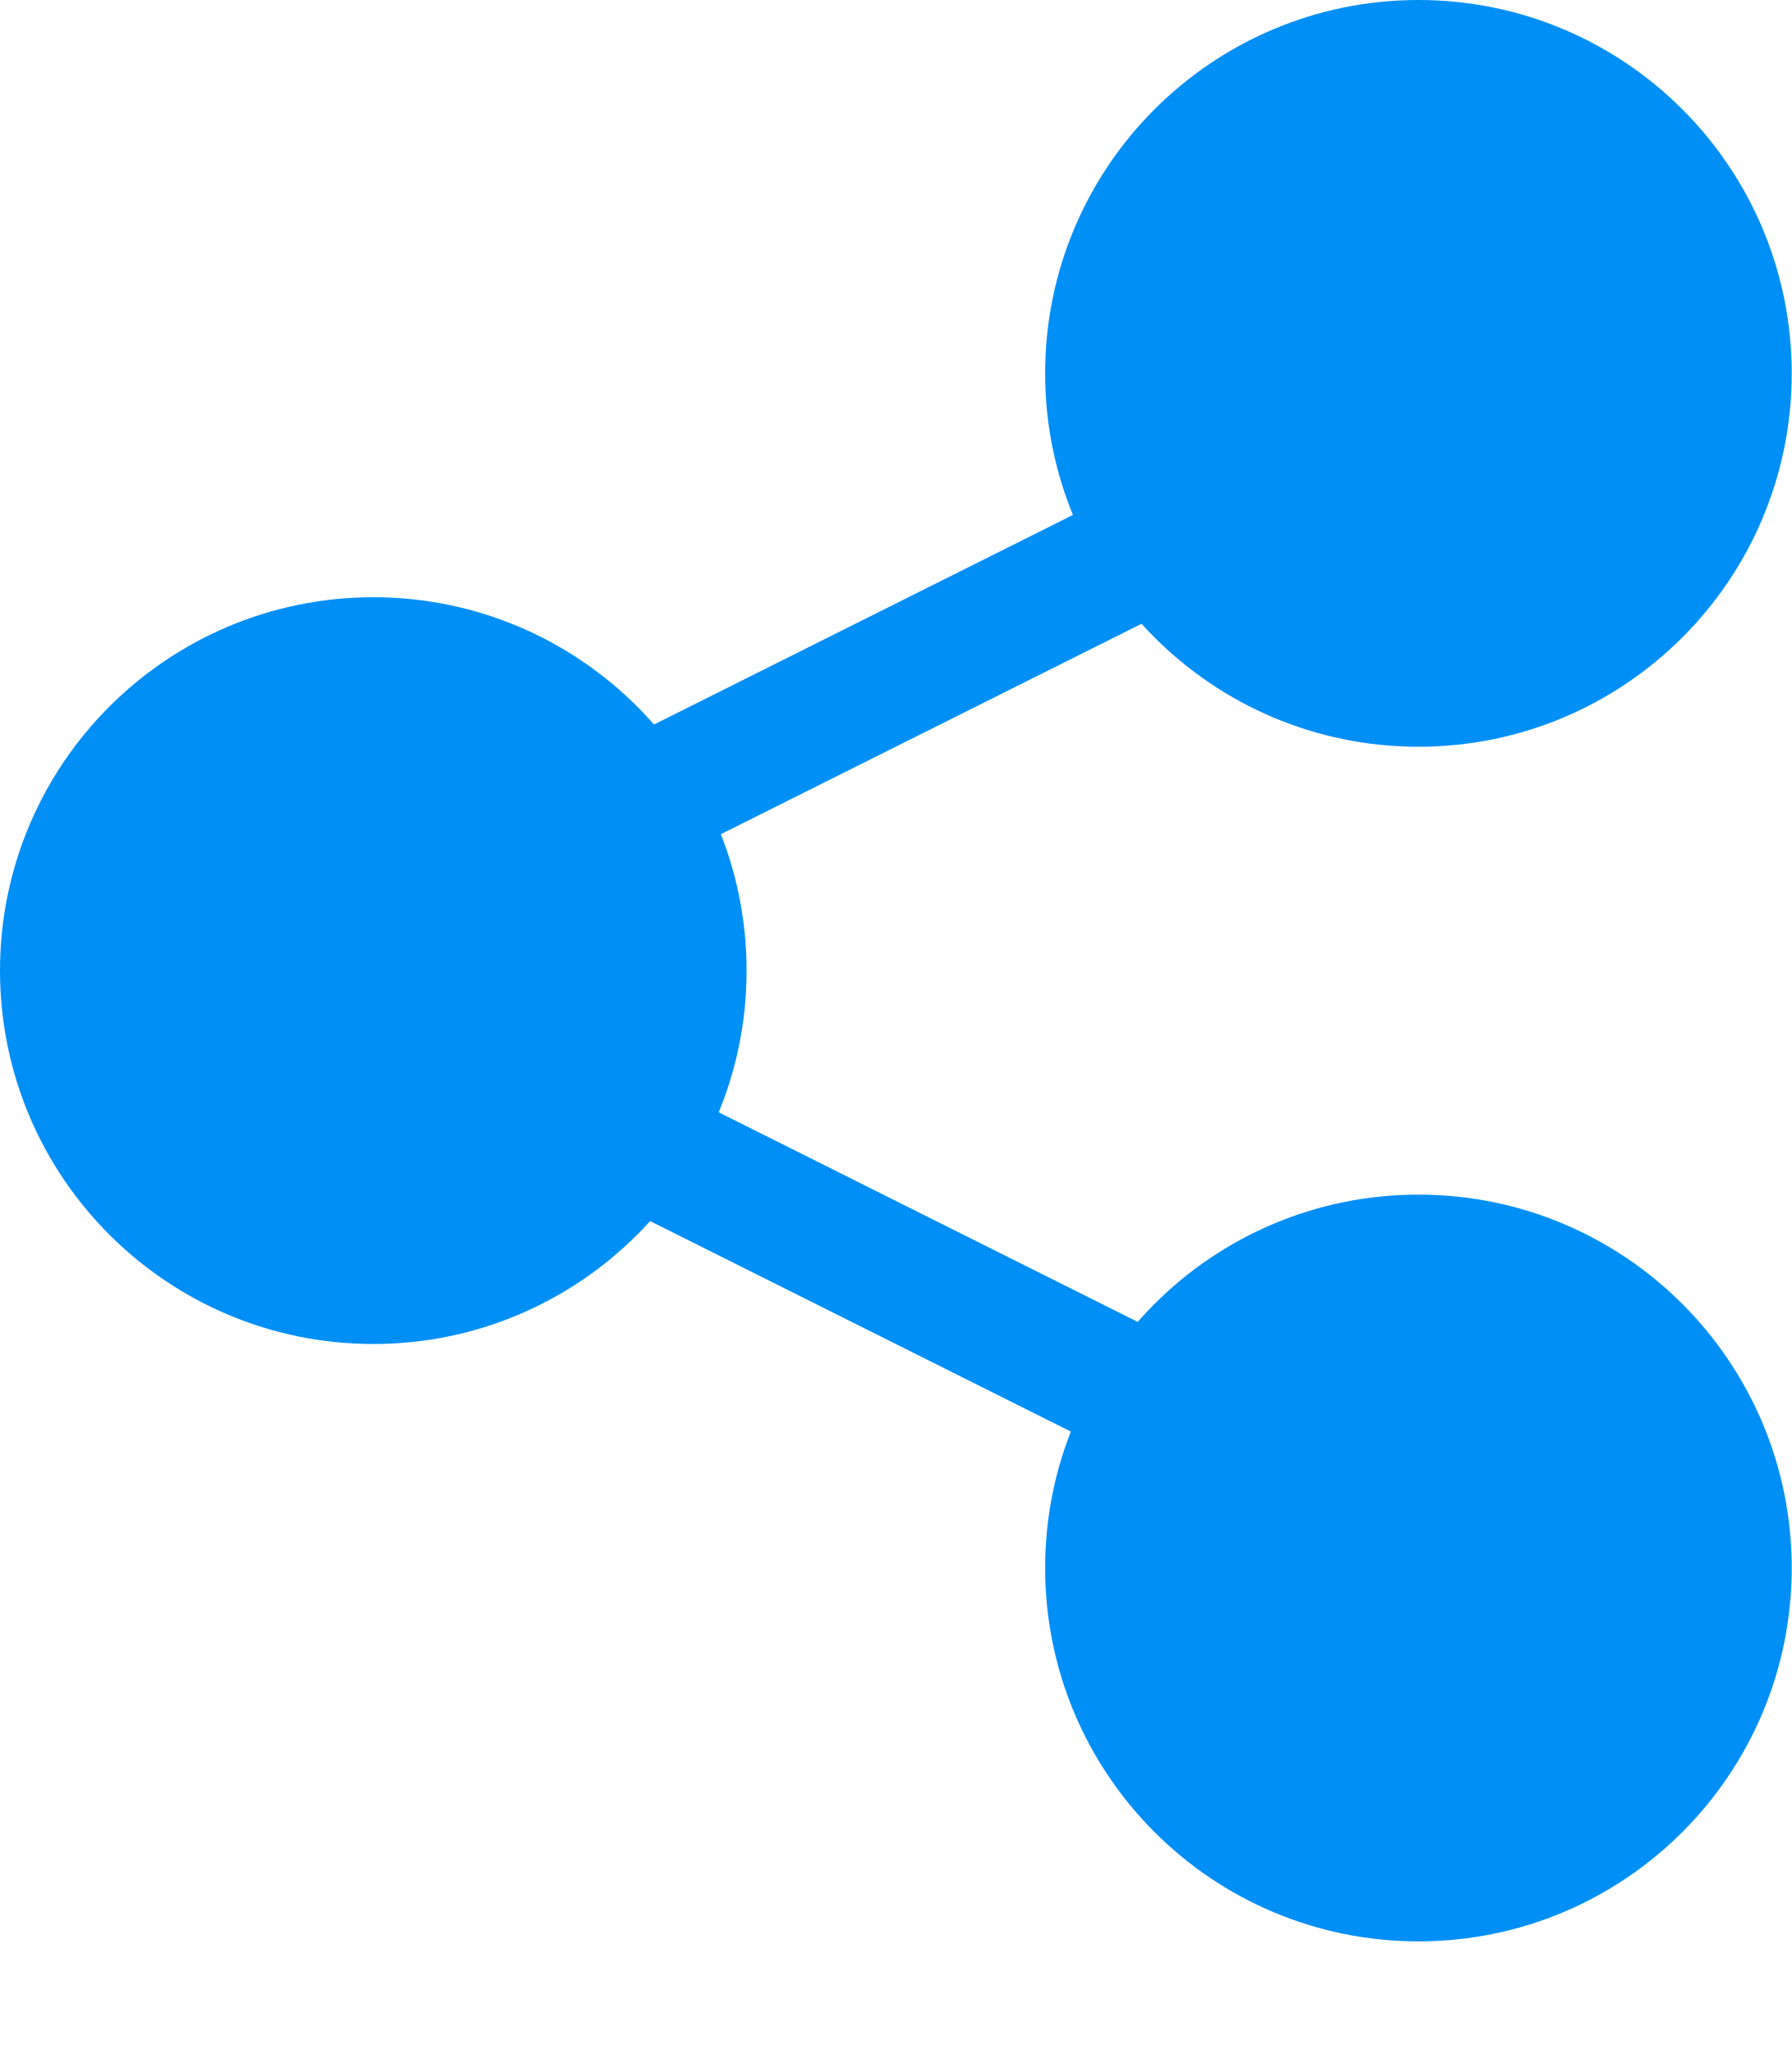
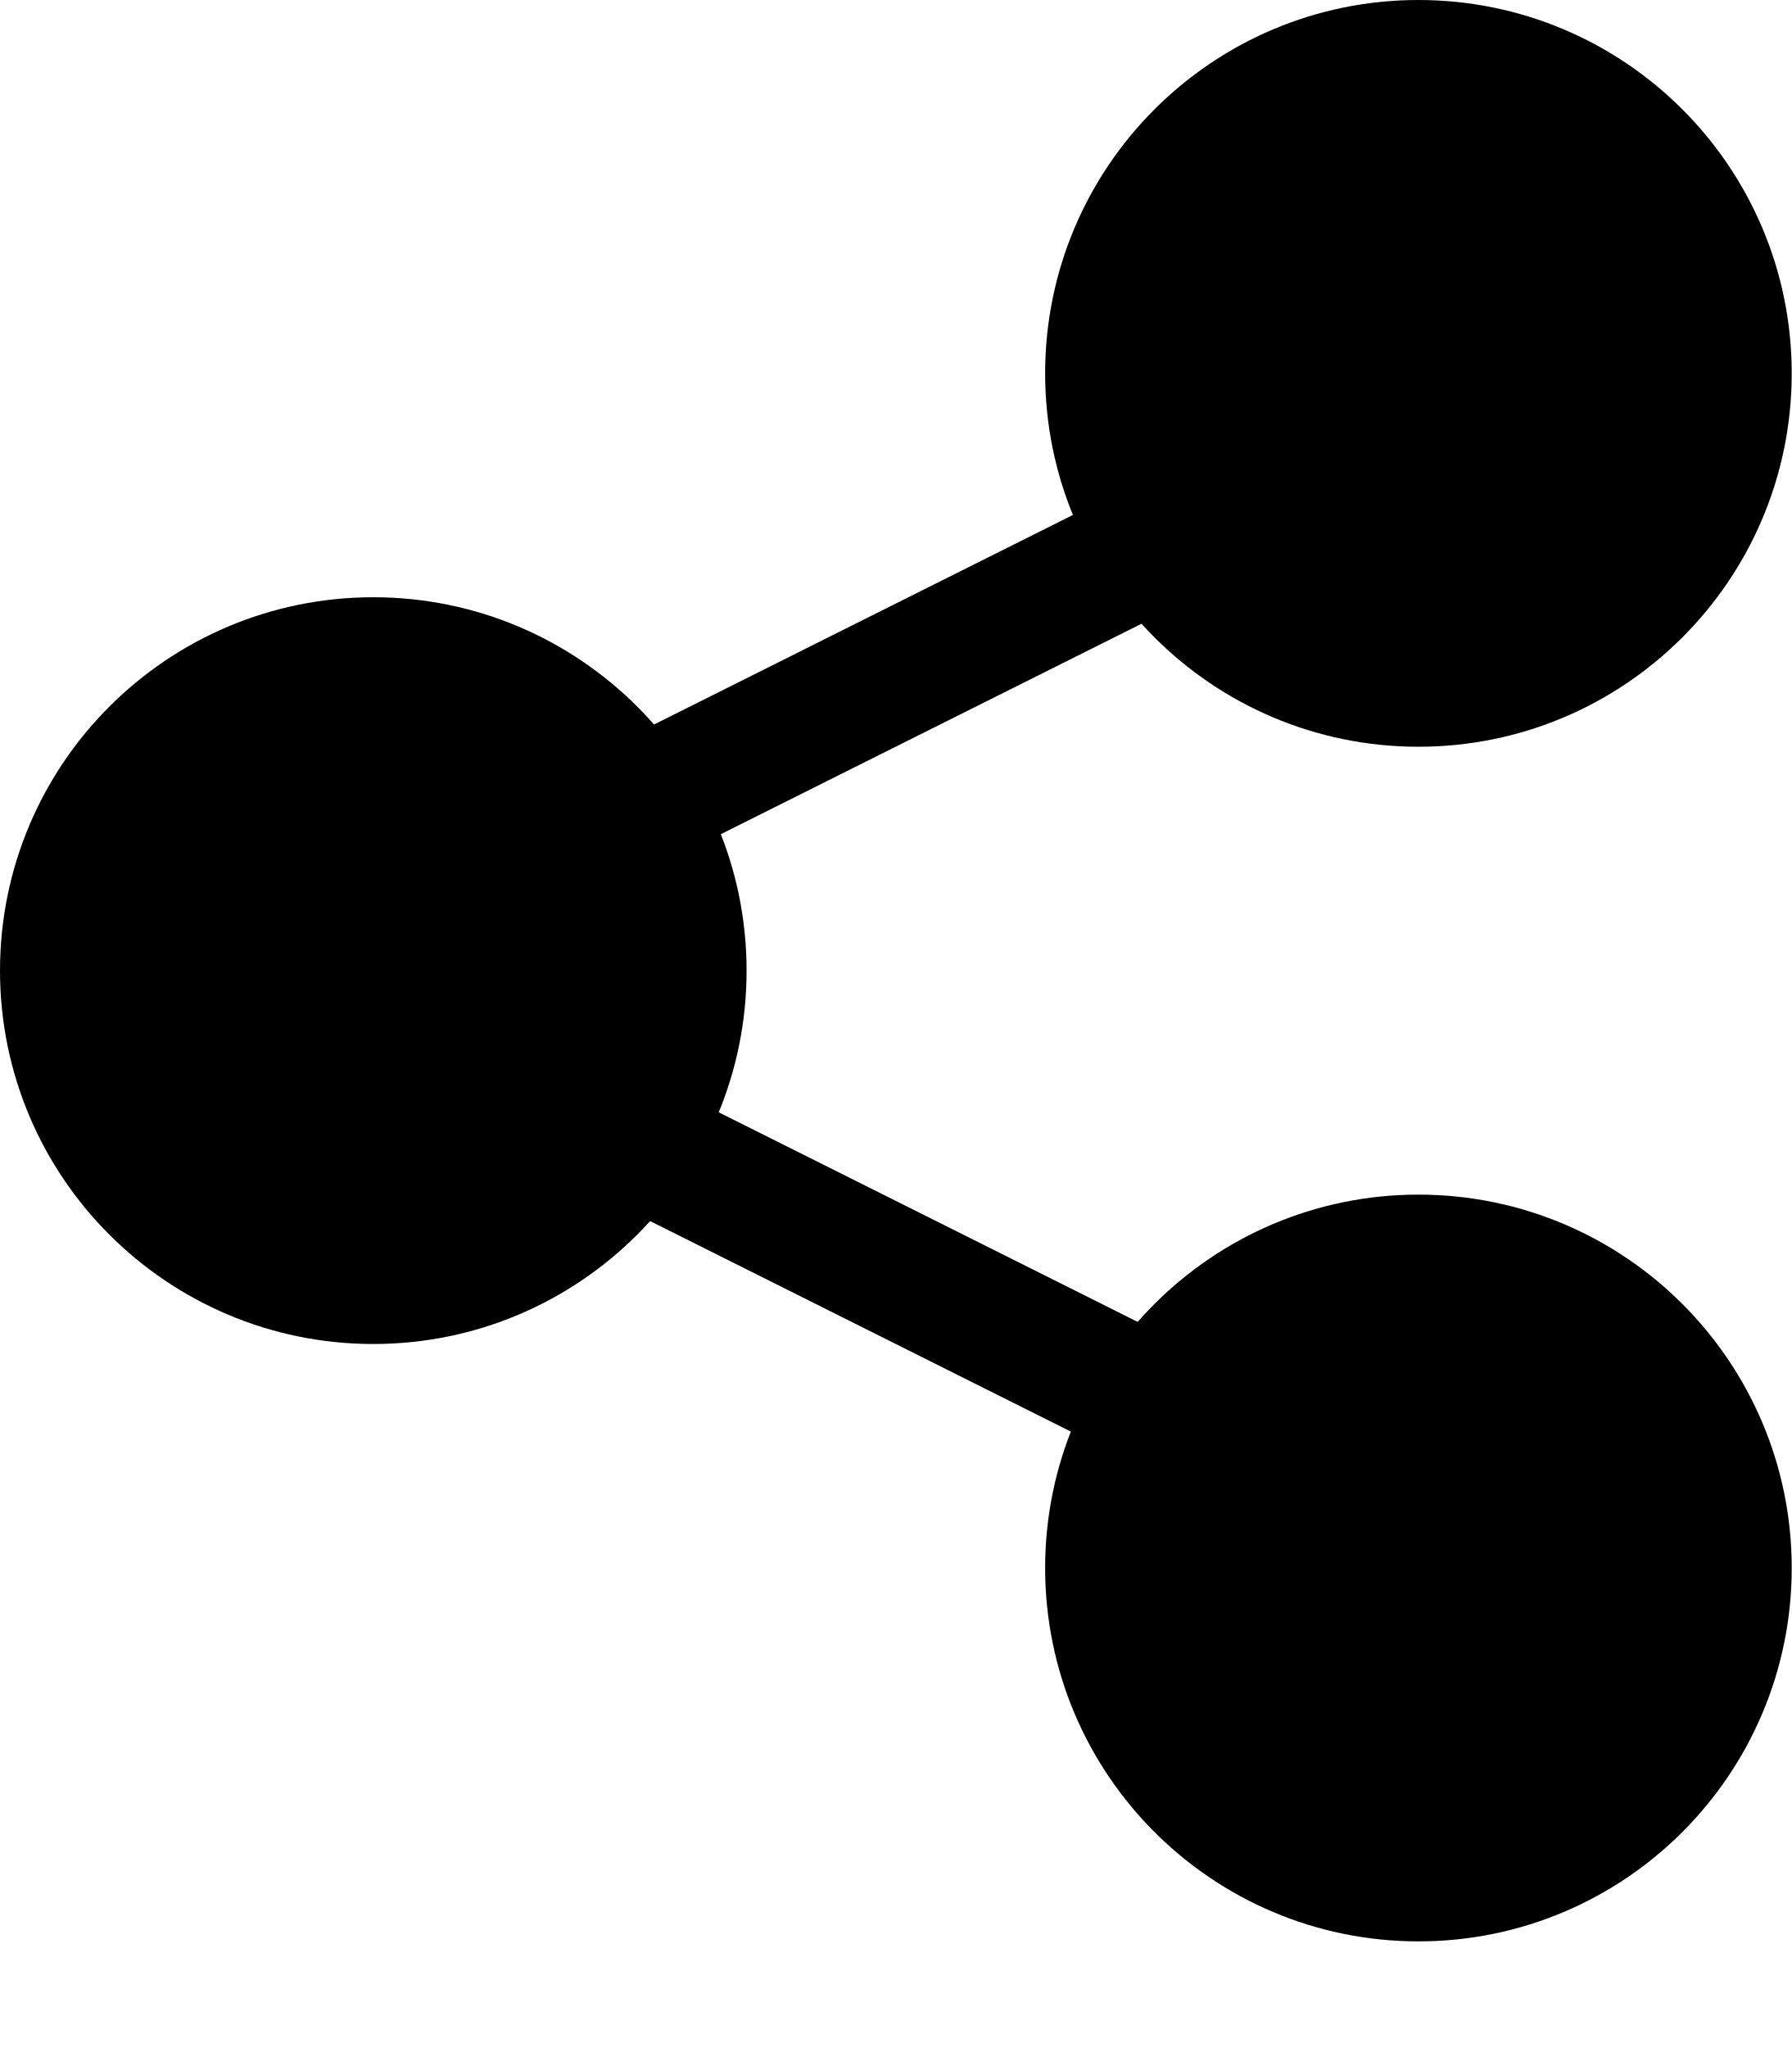
<svg xmlns="http://www.w3.org/2000/svg" width="14" height="16" viewBox="0 0 14 16" fill="none">
-   <circle cx="11.084" cy="12.25" r="2.417" fill="#008FF7" stroke="#008FF7" />
-   <circle cx="11.084" cy="2.917" r="2.417" fill="#008FF7" stroke="#008FF7" />
-   <circle cx="2.917" cy="7.583" r="2.417" fill="#008FF7" stroke="#008FF7" />
-   <line x1="4.443" y1="6.553" x2="9.11" y2="4.219" stroke="#008FF7" />
-   <line x1="4.891" y1="8.886" x2="9.557" y2="11.22" stroke="#008FF7" />
+   <circle cx="11.084" cy="12.25" r="2.417" fill="#000" stroke="#000" />
+   <circle cx="11.084" cy="2.917" r="2.417" fill="#000" stroke="#000" />
+   <circle cx="2.917" cy="7.583" r="2.417" fill="#000" stroke="#000" />
+   <line x1="4.443" y1="6.553" x2="9.11" y2="4.219" stroke="#000" />
+   <line x1="4.891" y1="8.886" x2="9.557" y2="11.22" stroke="#000" />
</svg>
